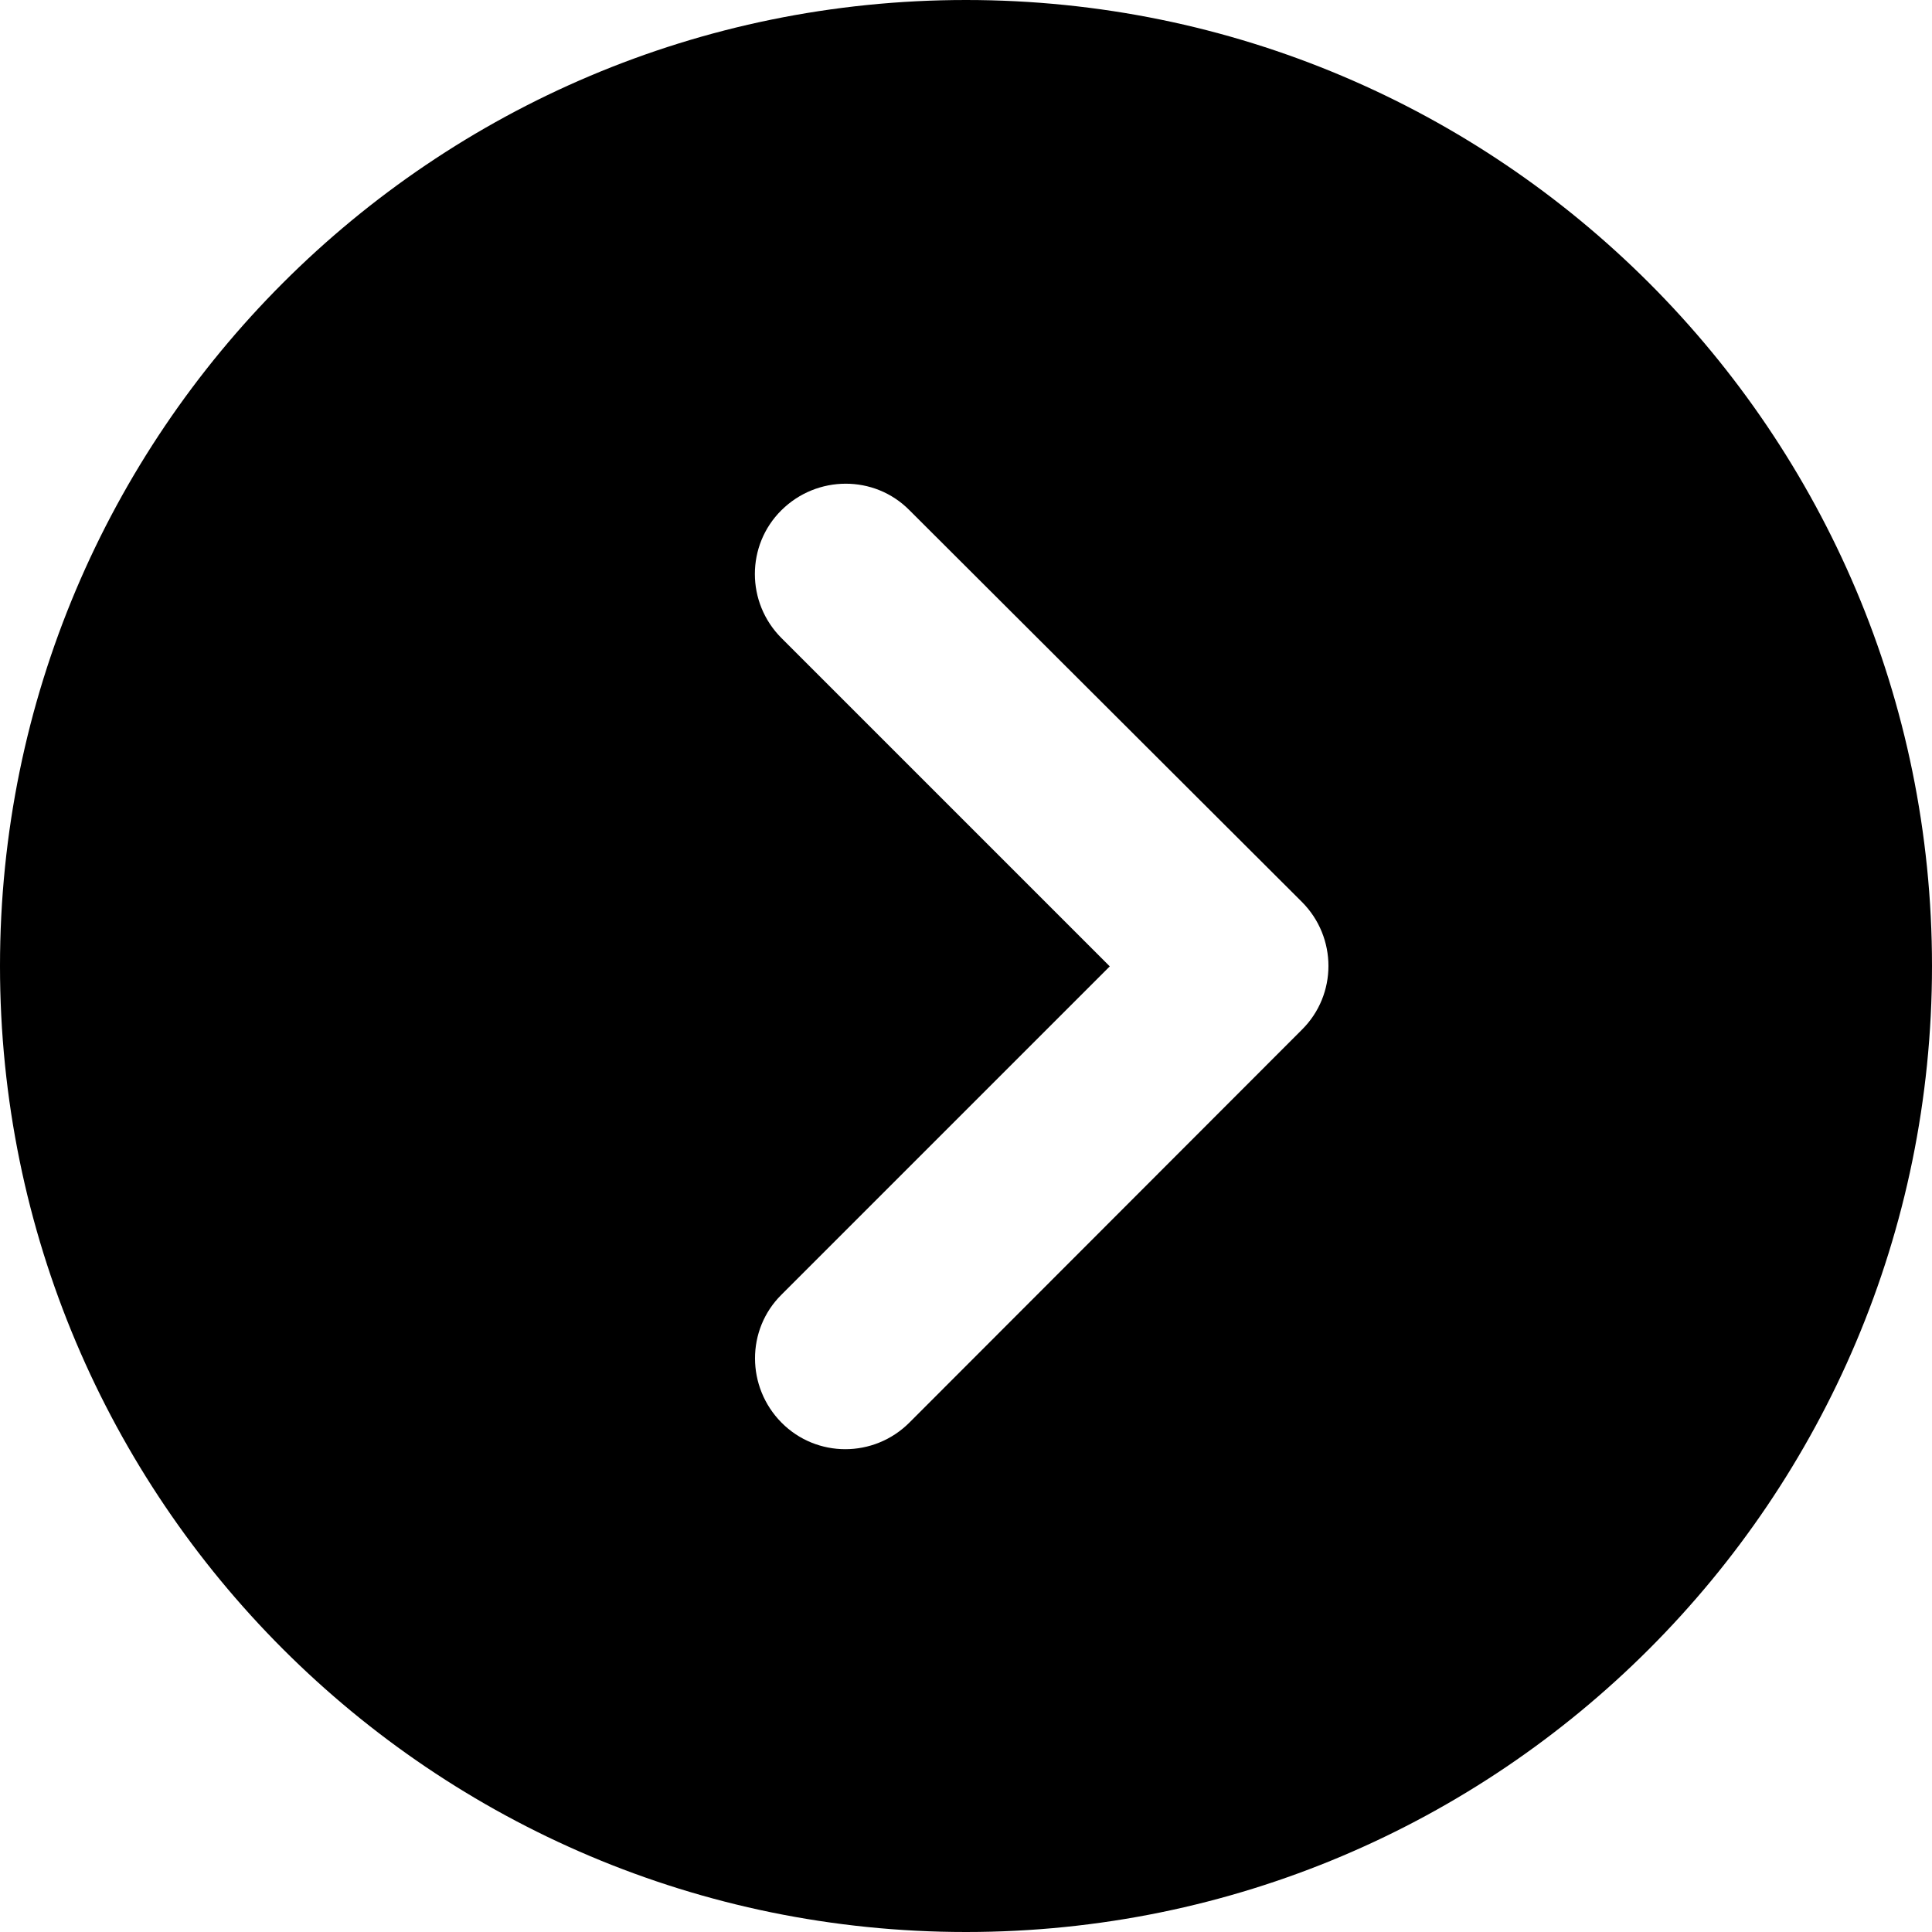
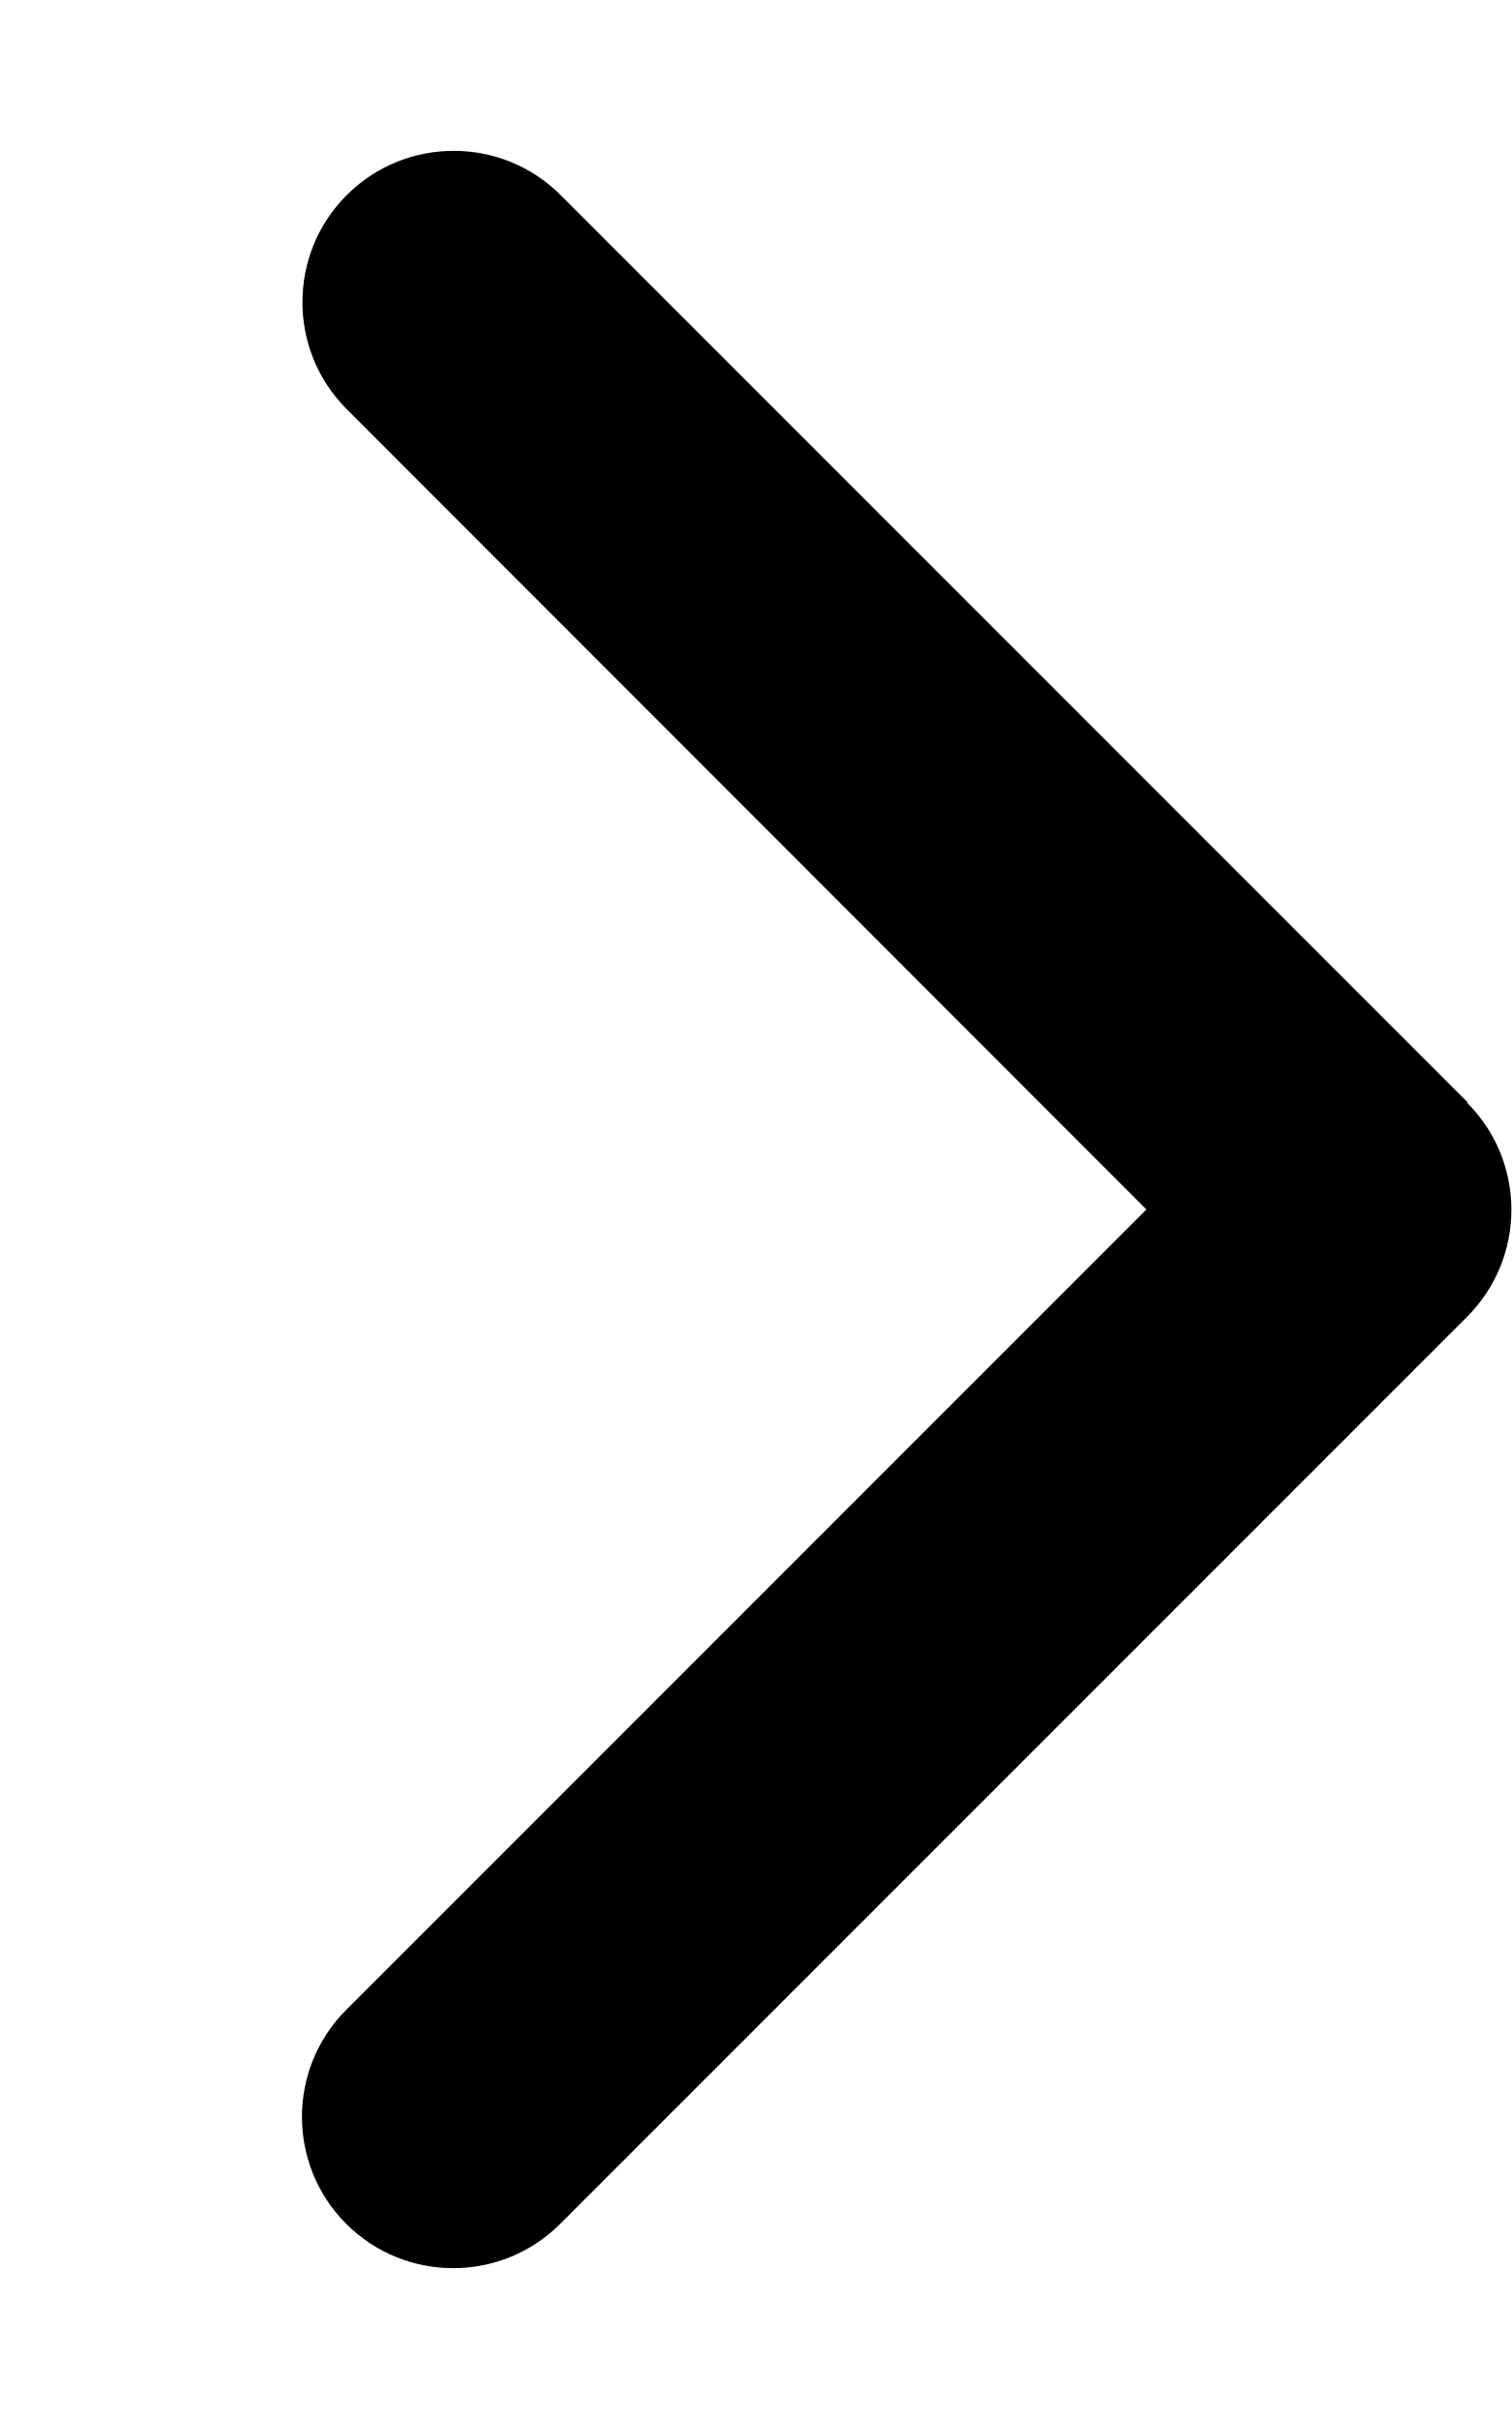
- <svg xmlns="http://www.w3.org/2000/svg" height="16" width="16" viewBox="0 0 512 512">
-   <path d="M0 256a256 256 0 1 0 512 0A256 256 0 1 0 0 256zM241 377c-9.4 9.4-24.6 9.4-33.9 0s-9.4-24.6 0-33.9l87-87-87-87c-9.4-9.4-9.4-24.6 0-33.9s24.6-9.4 33.9 0L345 239c9.4 9.4 9.4 24.6 0 33.9L241 377z" />
+ <svg xmlns="http://www.w3.org/2000/svg" height="16" width="10" viewBox="0 0 320 512">
+   <path d="M310.6 233.4c12.5 12.5 12.5 32.8 0 45.3l-192 192c-12.5 12.5-32.8 12.5-45.3 0s-12.5-32.8 0-45.3L242.7 256 73.4 86.6c-12.5-12.5-12.5-32.8 0-45.3s32.8-12.5 45.3 0l192 192z" />
</svg>
